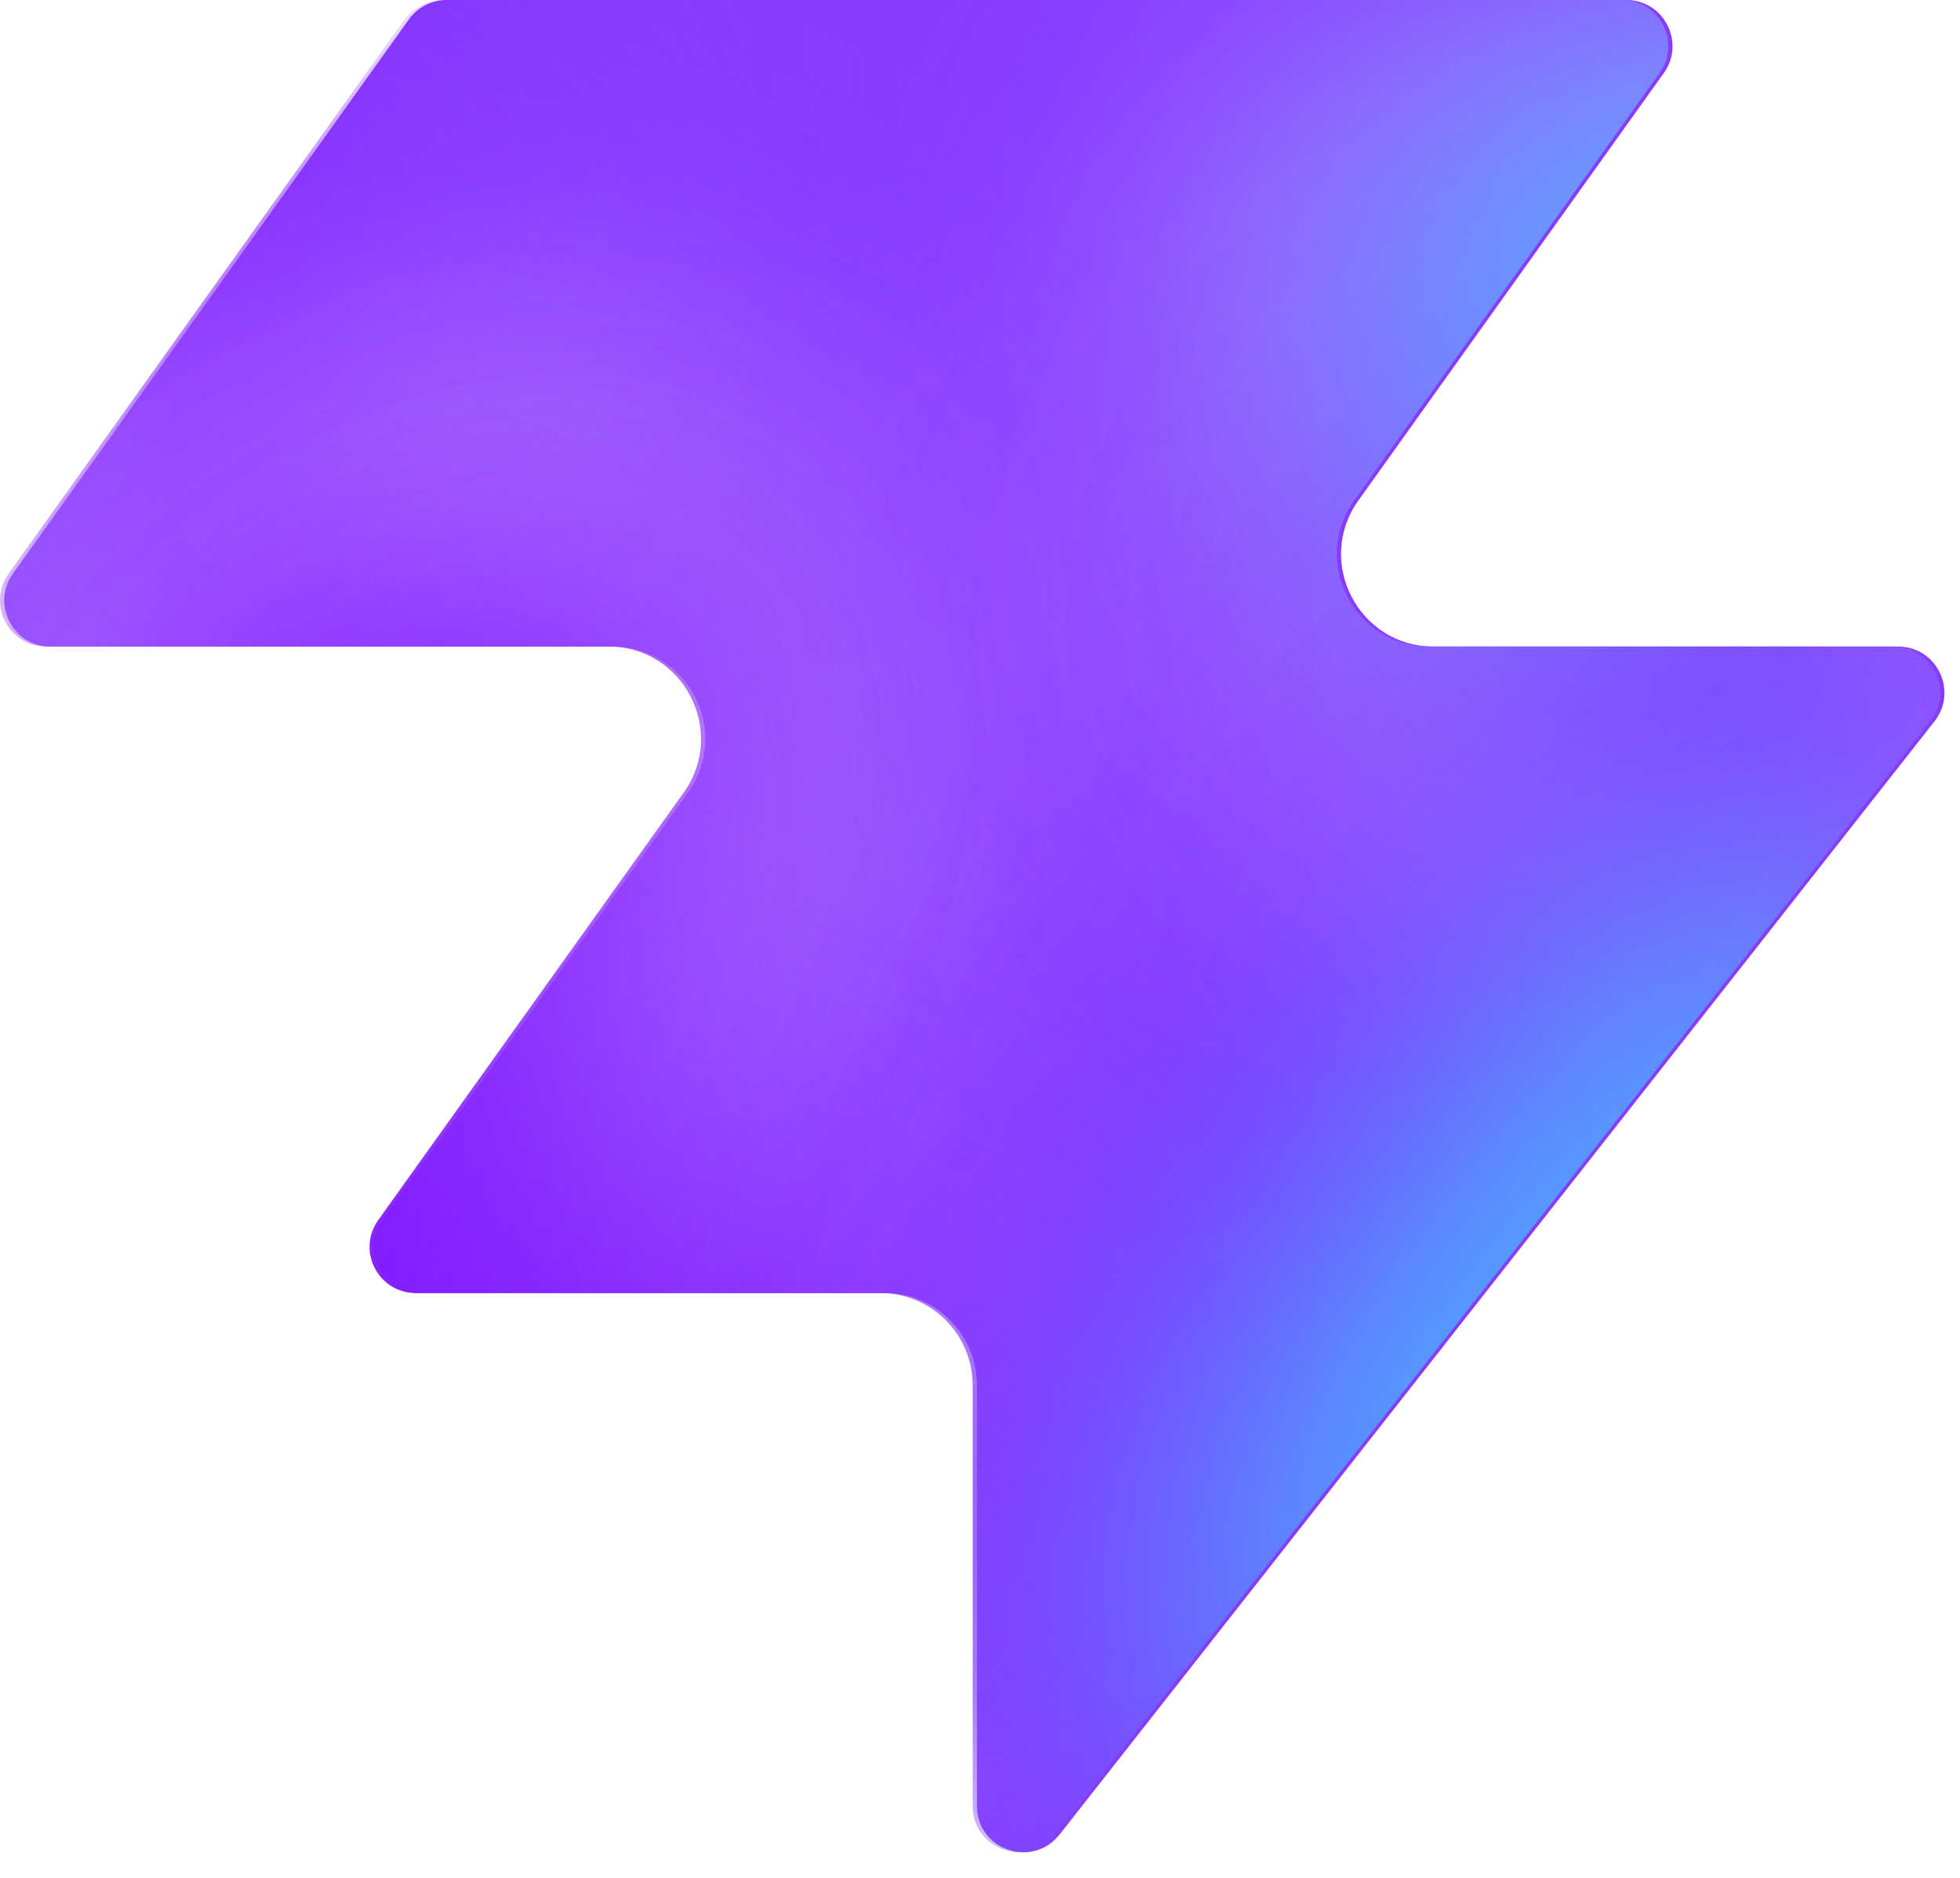
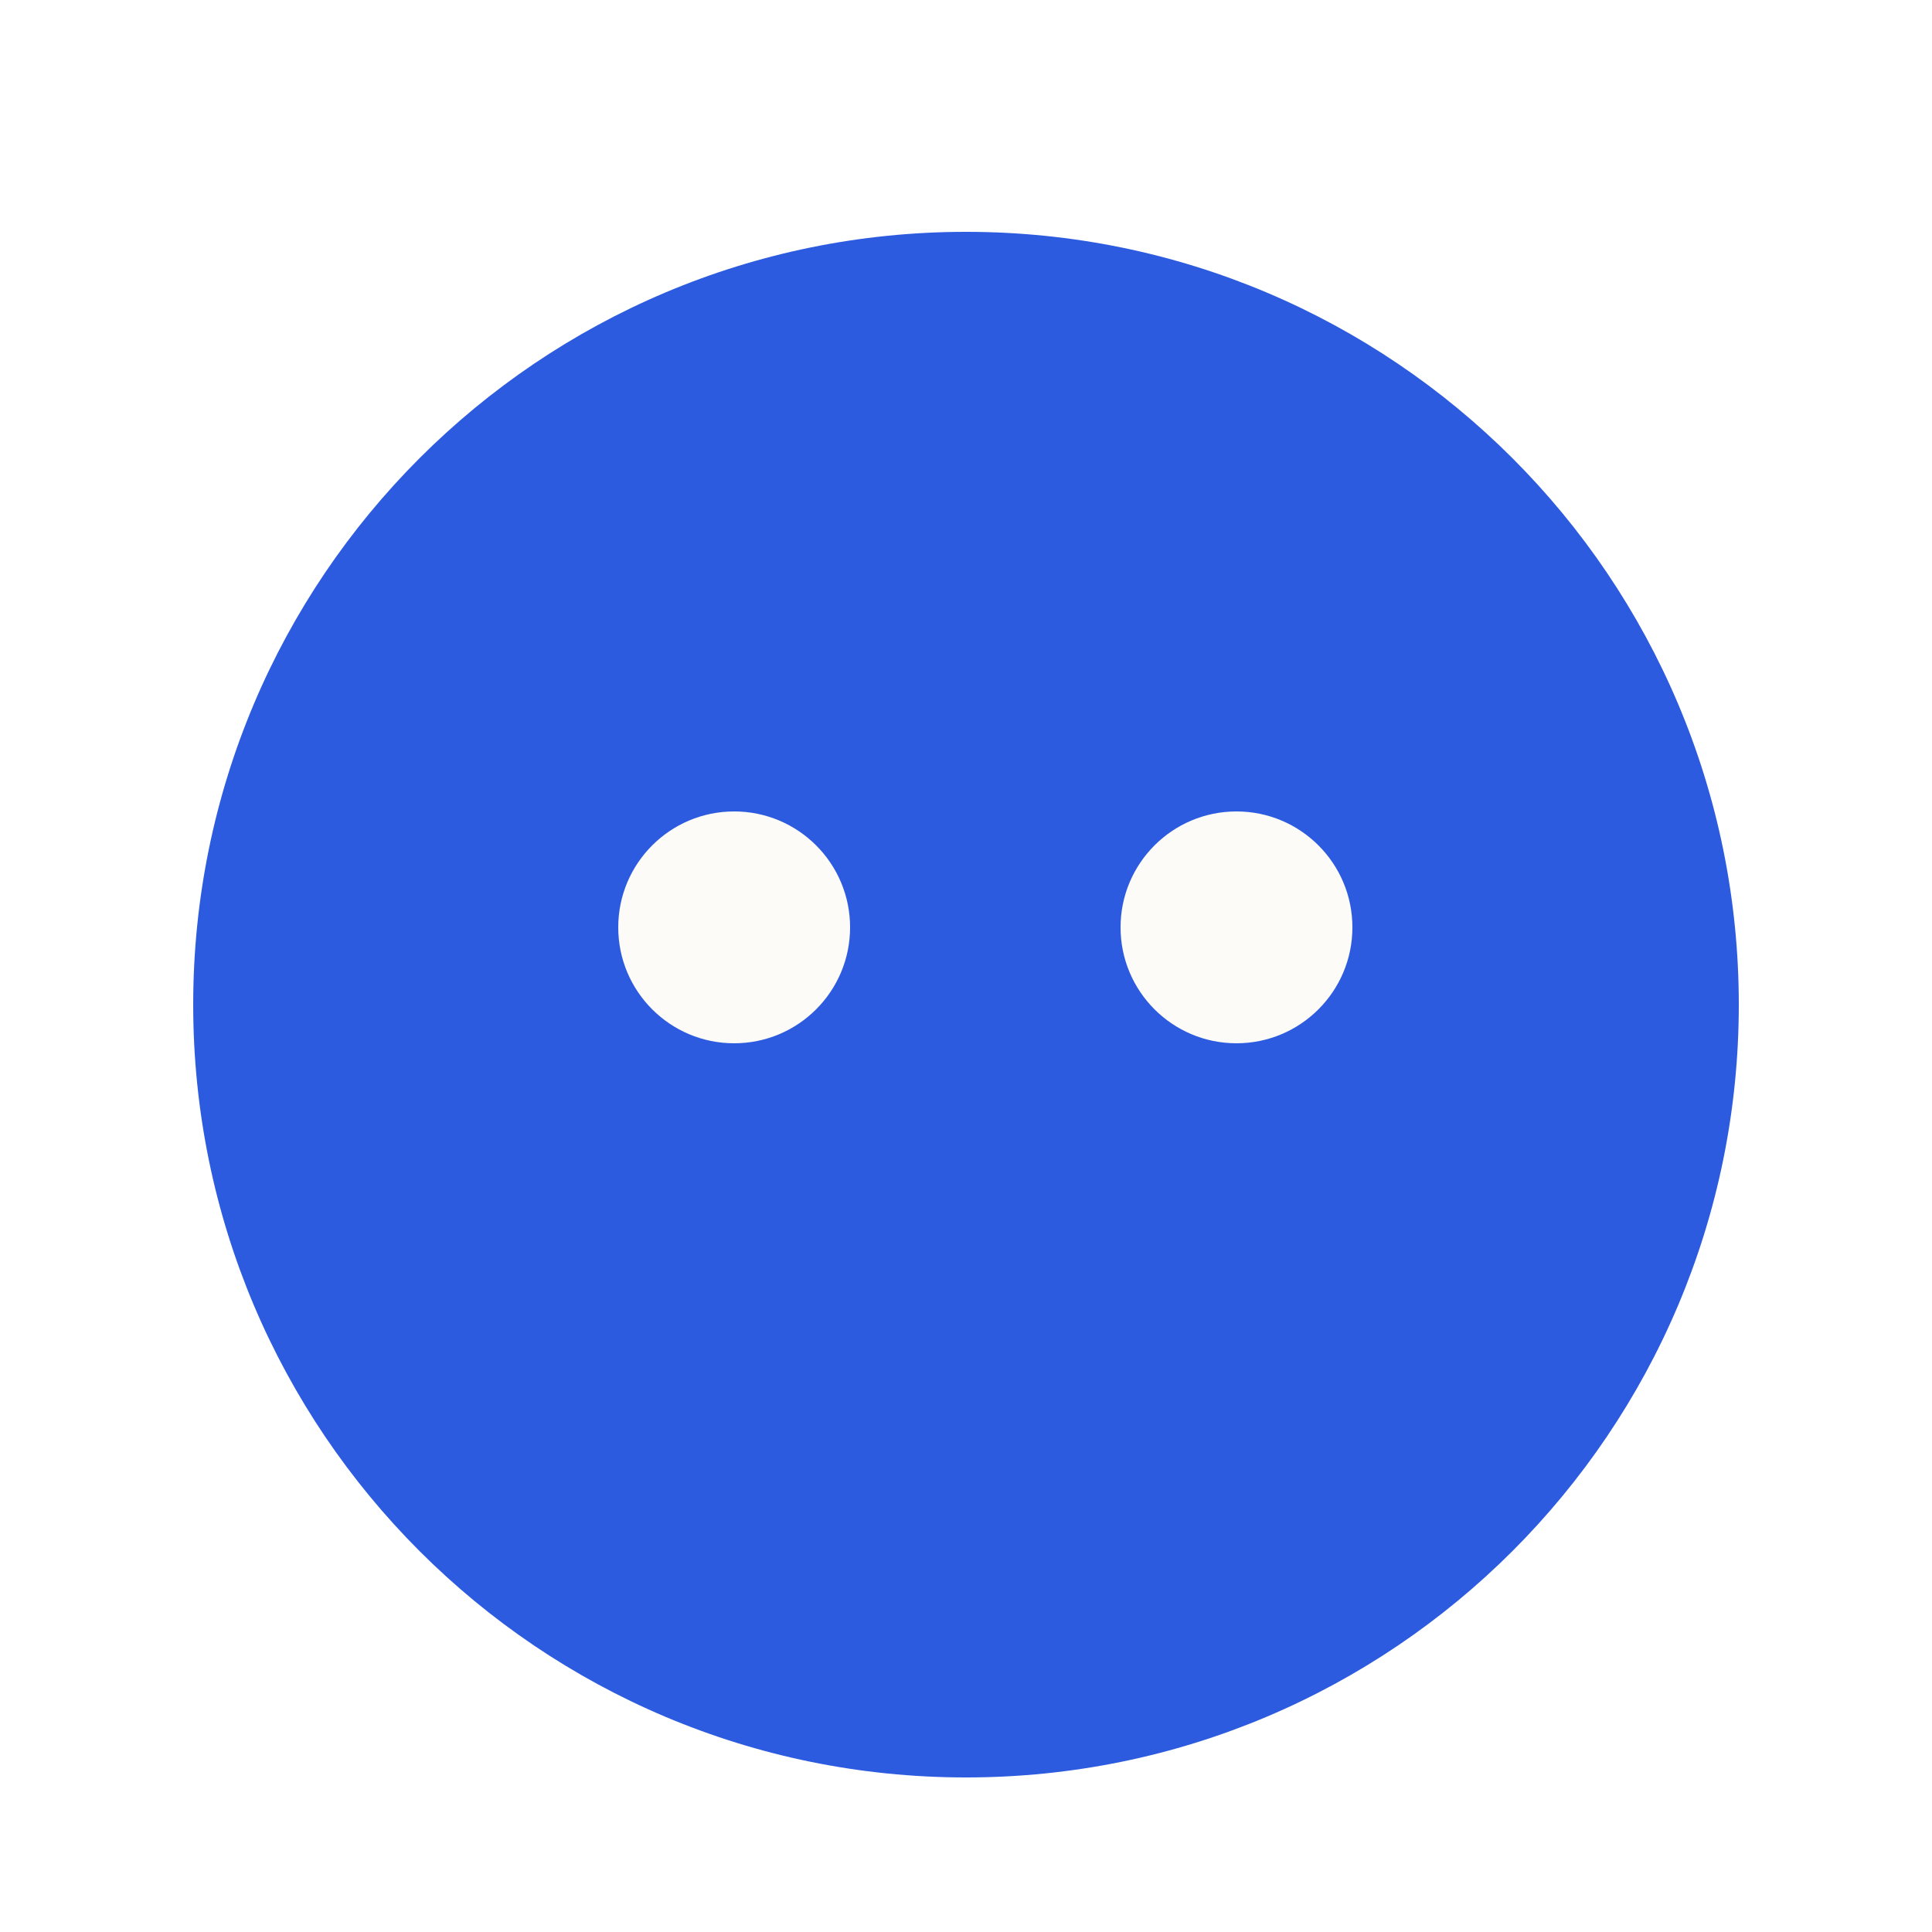
- <svg xmlns="http://www.w3.org/2000/svg" width="48" height="46" fill="none" viewBox="0 0 48 46">
-   <path fill="#863bff" d="M25.946 44.938c-.664.845-2.021.375-2.021-.698V33.937a2.26 2.26 0 0 0-2.262-2.262H10.287c-.92 0-1.456-1.04-.92-1.788l7.48-10.471c1.07-1.497 0-3.578-1.842-3.578H1.237c-.92 0-1.456-1.04-.92-1.788L10.013.474c.214-.297.556-.474.92-.474h28.894c.92 0 1.456 1.04.92 1.788l-7.48 10.471c-1.07 1.498 0 3.579 1.842 3.579h11.377c.943 0 1.473 1.088.89 1.83L25.947 44.94z" style="fill:#863bff;fill:color(display-p3 .525 .23 1);fill-opacity:1" />
-   <mask id="a" width="48" height="46" x="0" y="0" maskUnits="userSpaceOnUse" style="mask-type:alpha">
-     <path fill="#000" d="M25.842 44.938c-.664.844-2.021.375-2.021-.698V33.937a2.26 2.26 0 0 0-2.262-2.262H10.183c-.92 0-1.456-1.04-.92-1.788l7.48-10.471c1.07-1.498 0-3.579-1.842-3.579H1.133c-.92 0-1.456-1.04-.92-1.787L9.91.473c.214-.297.556-.474.92-.474h28.894c.92 0 1.456 1.04.92 1.788l-7.48 10.471c-1.07 1.498 0 3.578 1.842 3.578h11.377c.943 0 1.473 1.088.89 1.832L25.843 44.94z" style="fill:#000;fill-opacity:1" />
-   </mask>
-   <g mask="url(#a)">
-     <g filter="url(#b)">
-       <ellipse cx="5.508" cy="14.704" fill="#ede6ff" rx="5.508" ry="14.704" style="fill:#ede6ff;fill:color(display-p3 .927 .903 1);fill-opacity:1" transform="matrix(.00324 1 1 -.00324 -4.47 31.516)" />
-     </g>
-     <g filter="url(#c)">
-       <ellipse cx="10.399" cy="29.851" fill="#ede6ff" rx="10.399" ry="29.851" style="fill:#ede6ff;fill:color(display-p3 .927 .903 1);fill-opacity:1" transform="matrix(.00324 1 1 -.00324 -39.328 7.883)" />
-     </g>
-     <g filter="url(#d)">
-       <ellipse cx="5.508" cy="30.487" fill="#7e14ff" rx="5.508" ry="30.487" style="fill:#7e14ff;fill:color(display-p3 .492 .077 1);fill-opacity:1" transform="rotate(89.814 -25.913 -14.639)scale(1 -1)" />
-     </g>
-     <g filter="url(#e)">
-       <ellipse cx="5.508" cy="30.599" fill="#7e14ff" rx="5.508" ry="30.599" style="fill:#7e14ff;fill:color(display-p3 .492 .077 1);fill-opacity:1" transform="rotate(89.814 -32.644 -3.334)scale(1 -1)" />
-     </g>
-     <g filter="url(#f)">
-       <ellipse cx="5.508" cy="30.599" fill="#7e14ff" rx="5.508" ry="30.599" style="fill:#7e14ff;fill:color(display-p3 .492 .077 1);fill-opacity:1" transform="matrix(.00324 1 1 -.00324 -34.34 30.47)" />
-     </g>
-     <g filter="url(#g)">
-       <ellipse cx="14.072" cy="22.078" fill="#ede6ff" rx="14.072" ry="22.078" style="fill:#ede6ff;fill:color(display-p3 .927 .903 1);fill-opacity:1" transform="rotate(93.35 24.506 48.493)scale(-1 1)" />
-     </g>
-     <g filter="url(#h)">
-       <ellipse cx="3.47" cy="21.501" fill="#7e14ff" rx="3.47" ry="21.501" style="fill:#7e14ff;fill:color(display-p3 .492 .077 1);fill-opacity:1" transform="rotate(89.009 28.708 47.59)scale(-1 1)" />
-     </g>
-     <g filter="url(#i)">
-       <ellipse cx="3.47" cy="21.501" fill="#7e14ff" rx="3.47" ry="21.501" style="fill:#7e14ff;fill:color(display-p3 .492 .077 1);fill-opacity:1" transform="rotate(89.009 28.708 47.59)scale(-1 1)" />
-     </g>
-     <g filter="url(#j)">
-       <ellipse cx=".387" cy="8.972" fill="#7e14ff" rx="4.407" ry="29.108" style="fill:#7e14ff;fill:color(display-p3 .492 .077 1);fill-opacity:1" transform="rotate(39.51 .387 8.972)" />
-     </g>
-     <g filter="url(#k)">
-       <ellipse cx="47.523" cy="-6.092" fill="#7e14ff" rx="4.407" ry="29.108" style="fill:#7e14ff;fill:color(display-p3 .492 .077 1);fill-opacity:1" transform="rotate(37.892 47.523 -6.092)" />
-     </g>
-     <g filter="url(#l)">
-       <ellipse cx="41.412" cy="6.333" fill="#47bfff" rx="5.971" ry="9.665" style="fill:#47bfff;fill:color(display-p3 .28 .748 1);fill-opacity:1" transform="rotate(37.892 41.412 6.333)" />
-     </g>
-     <g filter="url(#m)">
-       <ellipse cx="-1.879" cy="38.332" fill="#7e14ff" rx="4.407" ry="29.108" style="fill:#7e14ff;fill:color(display-p3 .492 .077 1);fill-opacity:1" transform="rotate(37.892 -1.88 38.332)" />
-     </g>
-     <g filter="url(#n)">
-       <ellipse cx="-1.879" cy="38.332" fill="#7e14ff" rx="4.407" ry="29.108" style="fill:#7e14ff;fill:color(display-p3 .492 .077 1);fill-opacity:1" transform="rotate(37.892 -1.88 38.332)" />
-     </g>
-     <g filter="url(#o)">
-       <ellipse cx="35.651" cy="29.907" fill="#7e14ff" rx="4.407" ry="29.108" style="fill:#7e14ff;fill:color(display-p3 .492 .077 1);fill-opacity:1" transform="rotate(37.892 35.651 29.907)" />
-     </g>
-     <g filter="url(#p)">
-       <ellipse cx="38.418" cy="32.4" fill="#47bfff" rx="5.971" ry="15.297" style="fill:#47bfff;fill:color(display-p3 .28 .748 1);fill-opacity:1" transform="rotate(37.892 38.418 32.4)" />
-     </g>
-   </g>
-   <defs>
-     <filter id="b" width="60.045" height="41.654" x="-19.77" y="16.149" color-interpolation-filters="sRGB" filterUnits="userSpaceOnUse">
-       <feFlood flood-opacity="0" result="BackgroundImageFix" />
-       <feBlend in="SourceGraphic" in2="BackgroundImageFix" result="shape" />
-       <feGaussianBlur result="effect1_foregroundBlur_2002_17158" stdDeviation="7.659" />
-     </filter>
-     <filter id="c" width="90.34" height="51.437" x="-54.613" y="-7.533" color-interpolation-filters="sRGB" filterUnits="userSpaceOnUse">
-       <feFlood flood-opacity="0" result="BackgroundImageFix" />
-       <feBlend in="SourceGraphic" in2="BackgroundImageFix" result="shape" />
-       <feGaussianBlur result="effect1_foregroundBlur_2002_17158" stdDeviation="7.659" />
-     </filter>
-     <filter id="d" width="79.355" height="29.4" x="-49.64" y="2.03" color-interpolation-filters="sRGB" filterUnits="userSpaceOnUse">
-       <feFlood flood-opacity="0" result="BackgroundImageFix" />
-       <feBlend in="SourceGraphic" in2="BackgroundImageFix" result="shape" />
-       <feGaussianBlur result="effect1_foregroundBlur_2002_17158" stdDeviation="4.596" />
-     </filter>
-     <filter id="e" width="79.579" height="29.4" x="-45.045" y="20.029" color-interpolation-filters="sRGB" filterUnits="userSpaceOnUse">
-       <feFlood flood-opacity="0" result="BackgroundImageFix" />
-       <feBlend in="SourceGraphic" in2="BackgroundImageFix" result="shape" />
-       <feGaussianBlur result="effect1_foregroundBlur_2002_17158" stdDeviation="4.596" />
-     </filter>
-     <filter id="f" width="79.579" height="29.4" x="-43.513" y="21.178" color-interpolation-filters="sRGB" filterUnits="userSpaceOnUse">
-       <feFlood flood-opacity="0" result="BackgroundImageFix" />
-       <feBlend in="SourceGraphic" in2="BackgroundImageFix" result="shape" />
-       <feGaussianBlur result="effect1_foregroundBlur_2002_17158" stdDeviation="4.596" />
-     </filter>
-     <filter id="g" width="74.749" height="58.852" x="15.756" y="-17.901" color-interpolation-filters="sRGB" filterUnits="userSpaceOnUse">
-       <feFlood flood-opacity="0" result="BackgroundImageFix" />
-       <feBlend in="SourceGraphic" in2="BackgroundImageFix" result="shape" />
-       <feGaussianBlur result="effect1_foregroundBlur_2002_17158" stdDeviation="7.659" />
-     </filter>
-     <filter id="h" width="61.377" height="25.362" x="23.548" y="2.284" color-interpolation-filters="sRGB" filterUnits="userSpaceOnUse">
-       <feFlood flood-opacity="0" result="BackgroundImageFix" />
-       <feBlend in="SourceGraphic" in2="BackgroundImageFix" result="shape" />
-       <feGaussianBlur result="effect1_foregroundBlur_2002_17158" stdDeviation="4.596" />
-     </filter>
-     <filter id="i" width="61.377" height="25.362" x="23.548" y="2.284" color-interpolation-filters="sRGB" filterUnits="userSpaceOnUse">
-       <feFlood flood-opacity="0" result="BackgroundImageFix" />
-       <feBlend in="SourceGraphic" in2="BackgroundImageFix" result="shape" />
-       <feGaussianBlur result="effect1_foregroundBlur_2002_17158" stdDeviation="4.596" />
-     </filter>
-     <filter id="j" width="56.045" height="63.649" x="-27.636" y="-22.853" color-interpolation-filters="sRGB" filterUnits="userSpaceOnUse">
-       <feFlood flood-opacity="0" result="BackgroundImageFix" />
-       <feBlend in="SourceGraphic" in2="BackgroundImageFix" result="shape" />
-       <feGaussianBlur result="effect1_foregroundBlur_2002_17158" stdDeviation="4.596" />
-     </filter>
-     <filter id="k" width="54.814" height="64.646" x="20.116" y="-38.415" color-interpolation-filters="sRGB" filterUnits="userSpaceOnUse">
-       <feFlood flood-opacity="0" result="BackgroundImageFix" />
-       <feBlend in="SourceGraphic" in2="BackgroundImageFix" result="shape" />
-       <feGaussianBlur result="effect1_foregroundBlur_2002_17158" stdDeviation="4.596" />
-     </filter>
-     <filter id="l" width="33.541" height="35.313" x="24.641" y="-11.323" color-interpolation-filters="sRGB" filterUnits="userSpaceOnUse">
-       <feFlood flood-opacity="0" result="BackgroundImageFix" />
-       <feBlend in="SourceGraphic" in2="BackgroundImageFix" result="shape" />
-       <feGaussianBlur result="effect1_foregroundBlur_2002_17158" stdDeviation="4.596" />
-     </filter>
-     <filter id="m" width="54.814" height="64.646" x="-29.286" y="6.009" color-interpolation-filters="sRGB" filterUnits="userSpaceOnUse">
-       <feFlood flood-opacity="0" result="BackgroundImageFix" />
-       <feBlend in="SourceGraphic" in2="BackgroundImageFix" result="shape" />
-       <feGaussianBlur result="effect1_foregroundBlur_2002_17158" stdDeviation="4.596" />
-     </filter>
-     <filter id="n" width="54.814" height="64.646" x="-29.286" y="6.009" color-interpolation-filters="sRGB" filterUnits="userSpaceOnUse">
-       <feFlood flood-opacity="0" result="BackgroundImageFix" />
-       <feBlend in="SourceGraphic" in2="BackgroundImageFix" result="shape" />
-       <feGaussianBlur result="effect1_foregroundBlur_2002_17158" stdDeviation="4.596" />
-     </filter>
-     <filter id="o" width="54.814" height="64.646" x="8.244" y="-2.416" color-interpolation-filters="sRGB" filterUnits="userSpaceOnUse">
-       <feFlood flood-opacity="0" result="BackgroundImageFix" />
-       <feBlend in="SourceGraphic" in2="BackgroundImageFix" result="shape" />
-       <feGaussianBlur result="effect1_foregroundBlur_2002_17158" stdDeviation="4.596" />
-     </filter>
-     <filter id="p" width="39.409" height="43.623" x="18.713" y="10.588" color-interpolation-filters="sRGB" filterUnits="userSpaceOnUse">
-       <feFlood flood-opacity="0" result="BackgroundImageFix" />
-       <feBlend in="SourceGraphic" in2="BackgroundImageFix" result="shape" />
-       <feGaussianBlur result="effect1_foregroundBlur_2002_17158" stdDeviation="4.596" />
-     </filter>
-   </defs>
+ <svg xmlns="http://www.w3.org/2000/svg" viewBox="0 0 100 100">
+   <circle cx="50" cy="52" r="40" fill="#2C5BE0" />
+   <circle cx="38" cy="48" r="6" fill="#FCFBF7" />
+   <circle cx="64" cy="48" r="6" fill="#FCFBF7" />
</svg>
